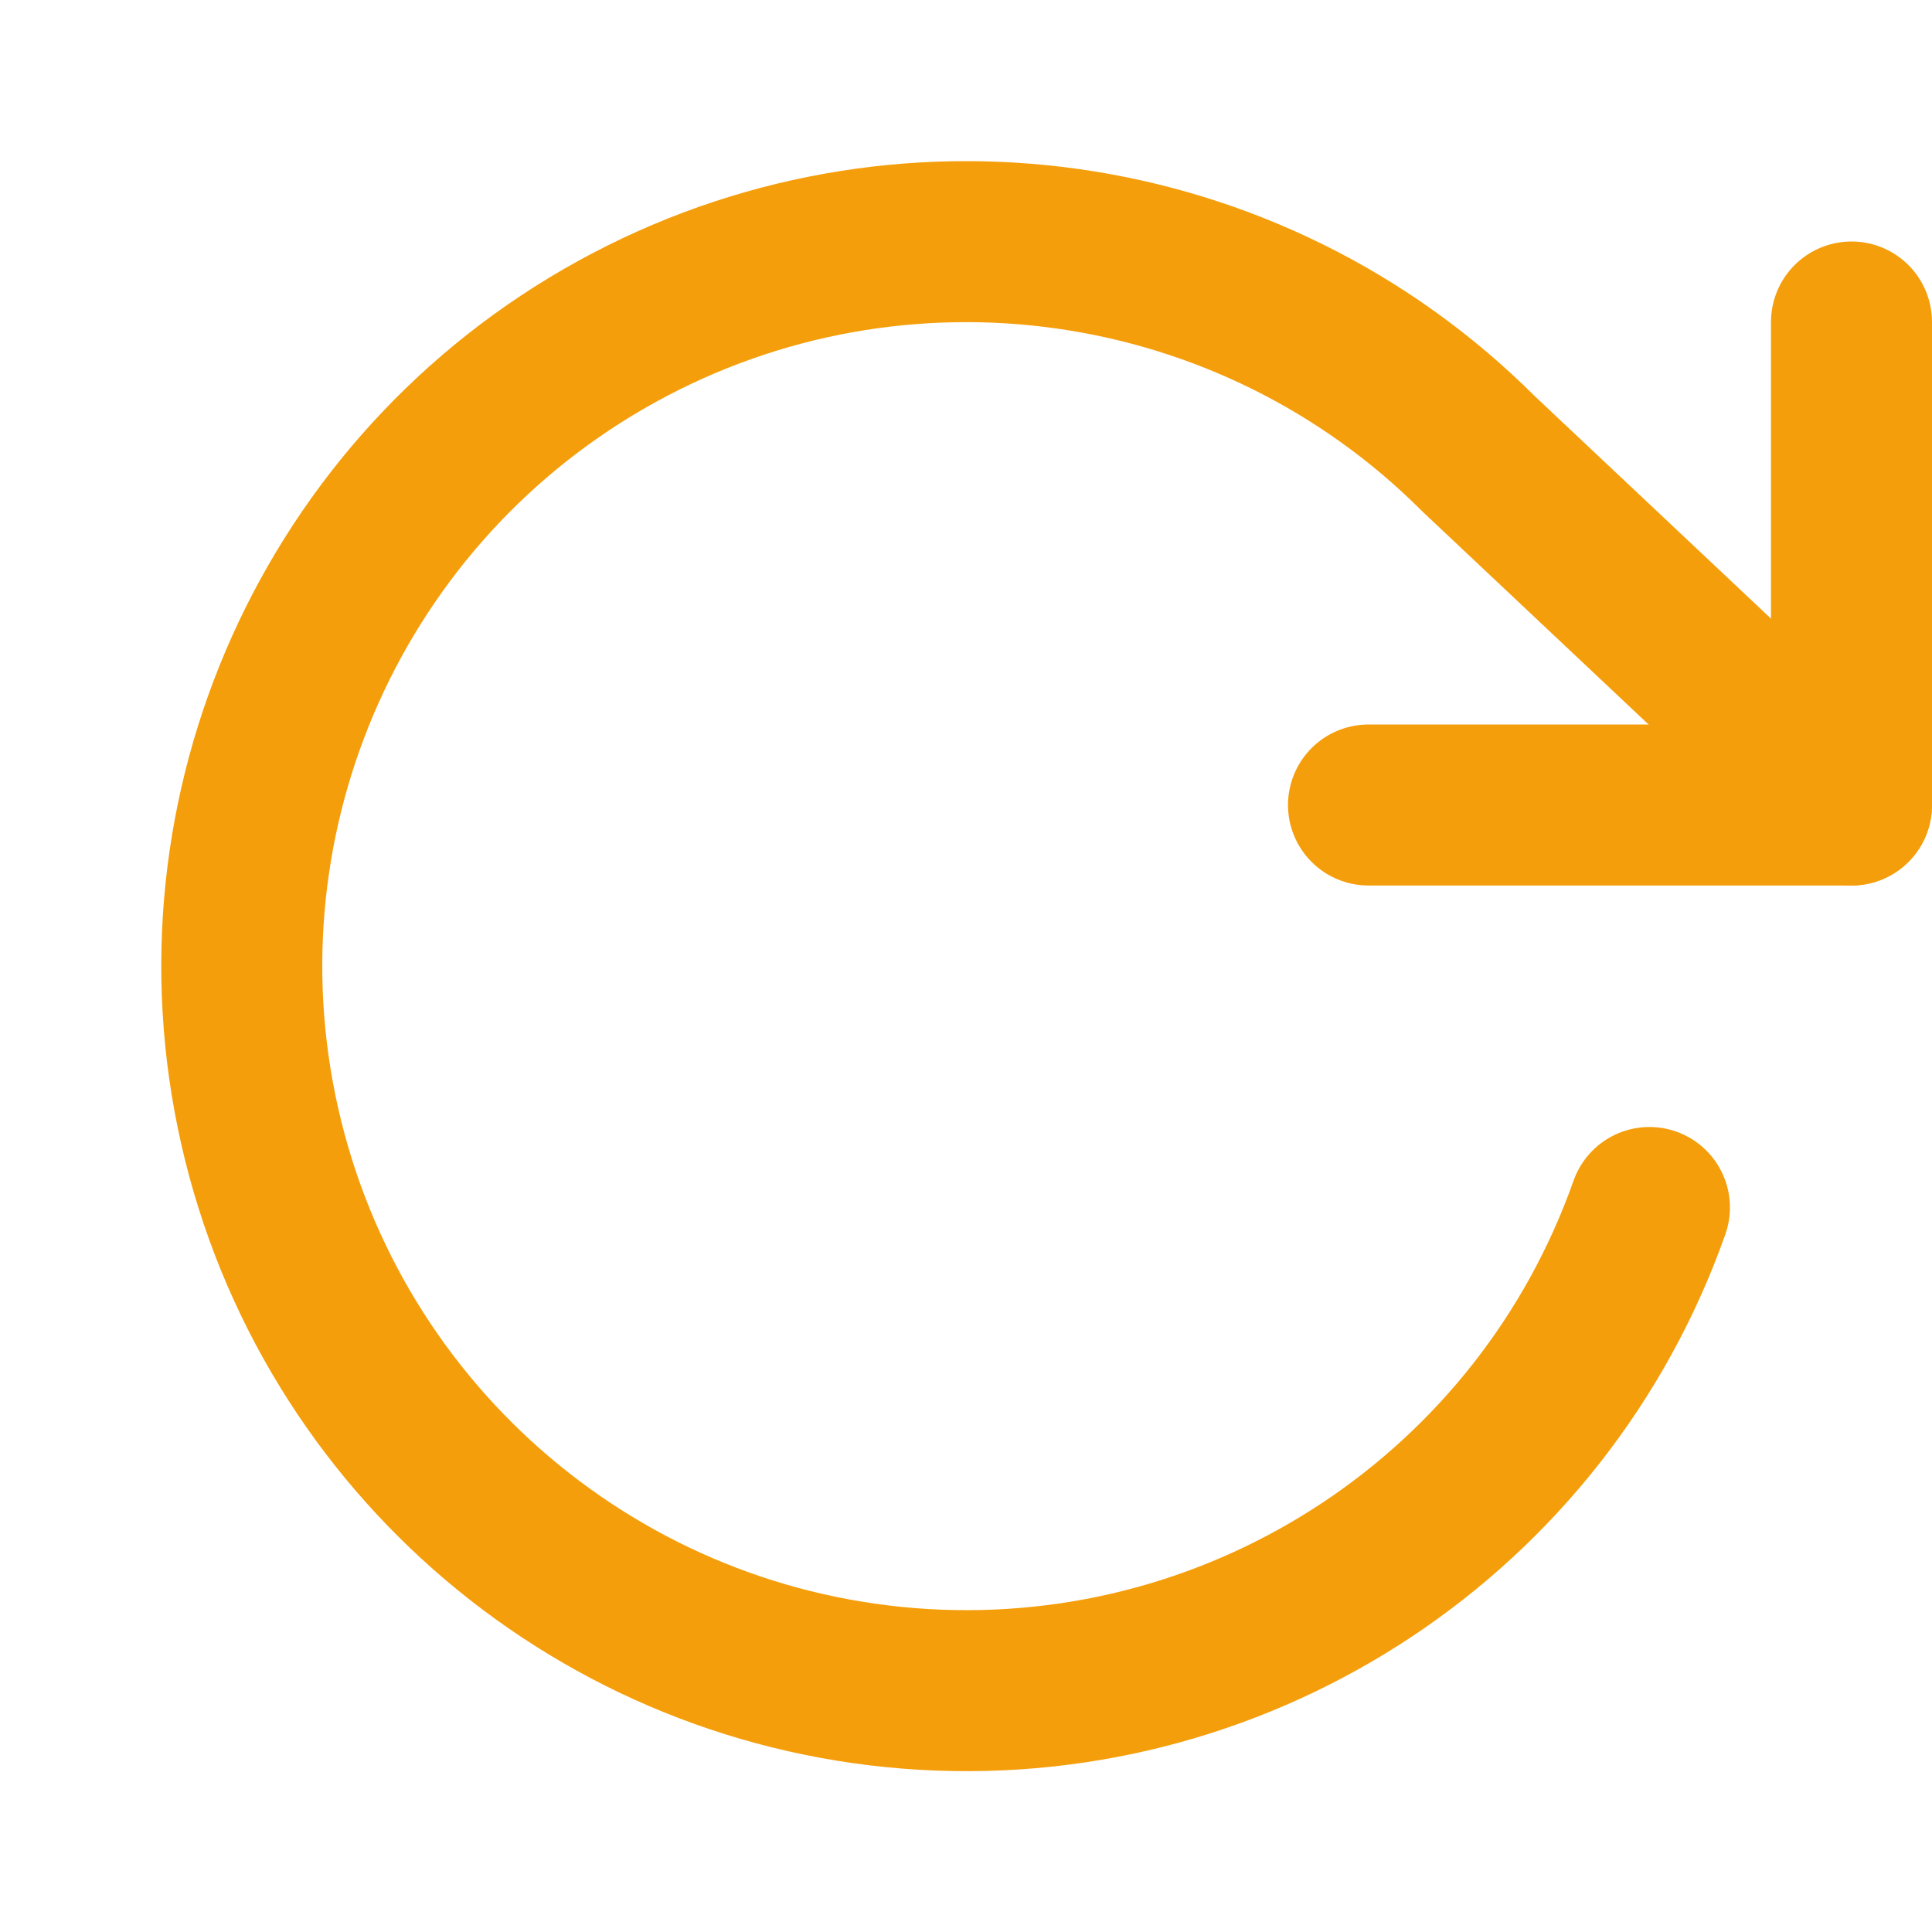
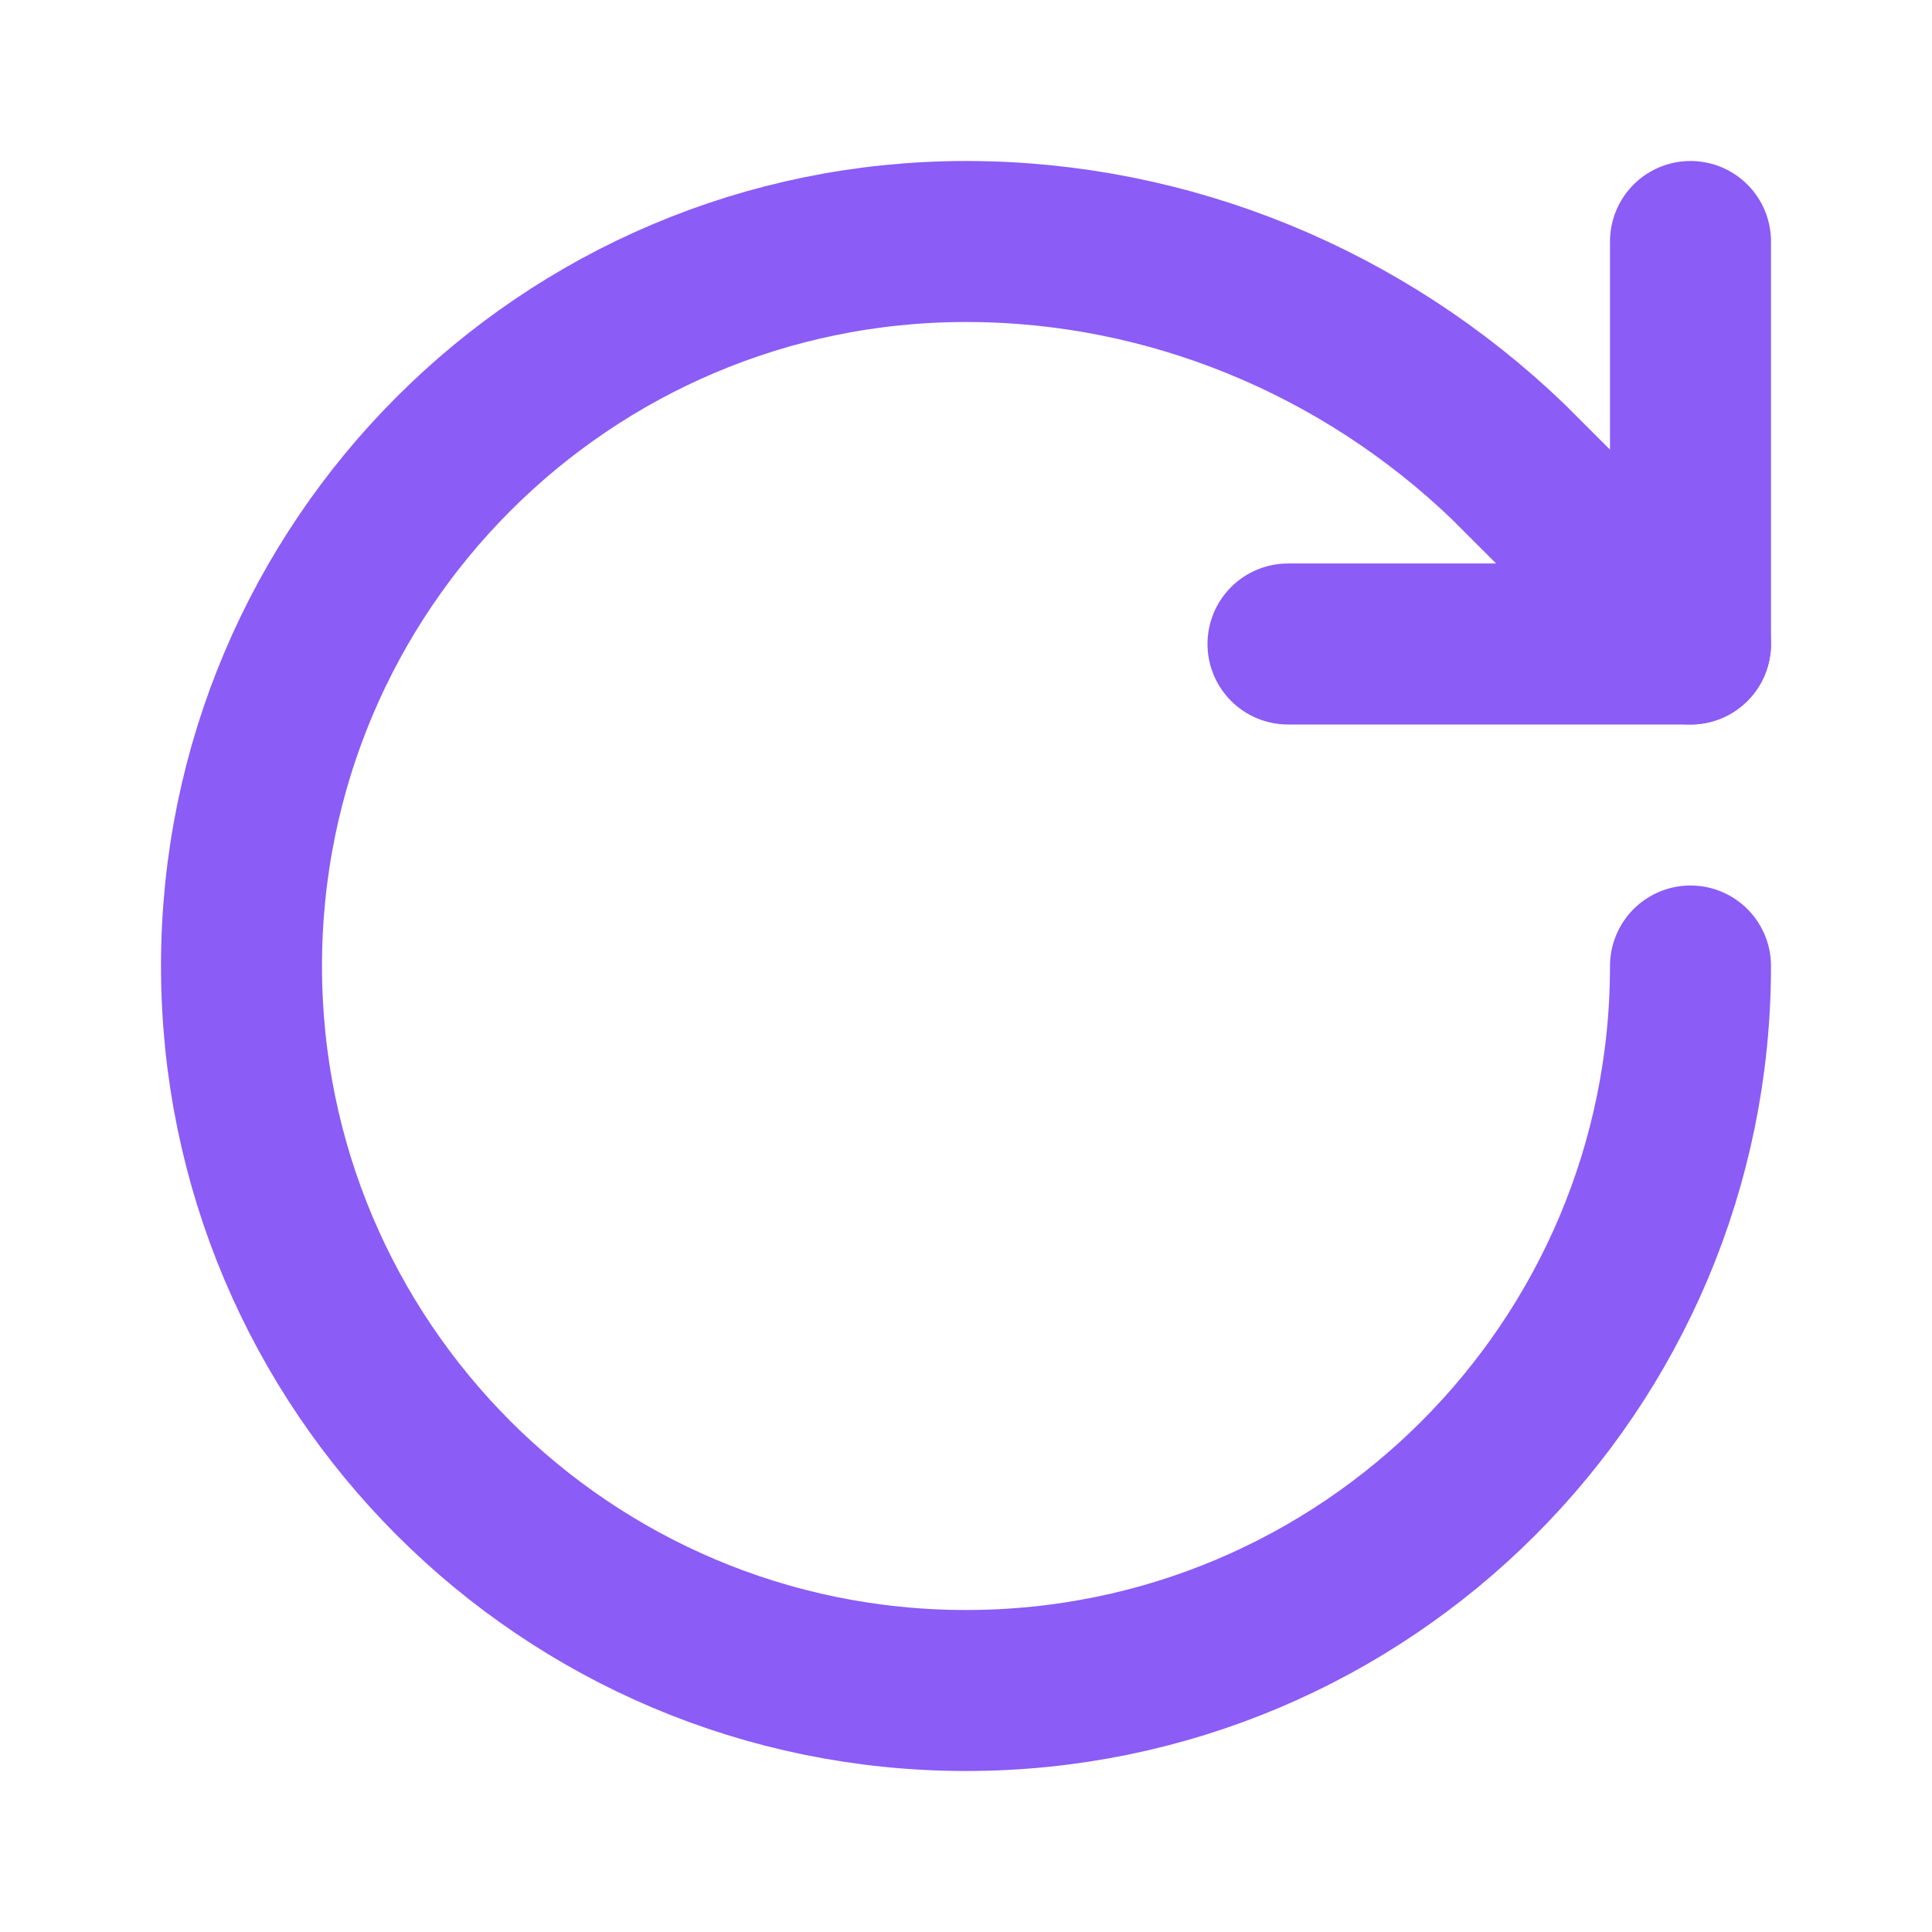
- <svg xmlns="http://www.w3.org/2000/svg" viewBox="0 0 24 24" fill="none" stroke="#F59E0B" stroke-width="2" stroke-linecap="round" stroke-linejoin="round">
-   <polyline points="23 4 23 10 17 10" />
-   <path d="M20.49 15a9 9 0 1 1-2.12-9.36L23 10" />
+ <svg xmlns="http://www.w3.org/2000/svg" viewBox="0 0 24 24" width="40" height="40" fill="none" stroke="#8B5CF6" stroke-linecap="round" stroke-linejoin="round" stroke-width="2">
+   <path d="M21 12a9 9 0 1 1-9-9c2.52 0 4.93 1 6.74 2.74L21 8" />
+   <path d="M21 3v5h-5" />
</svg>
